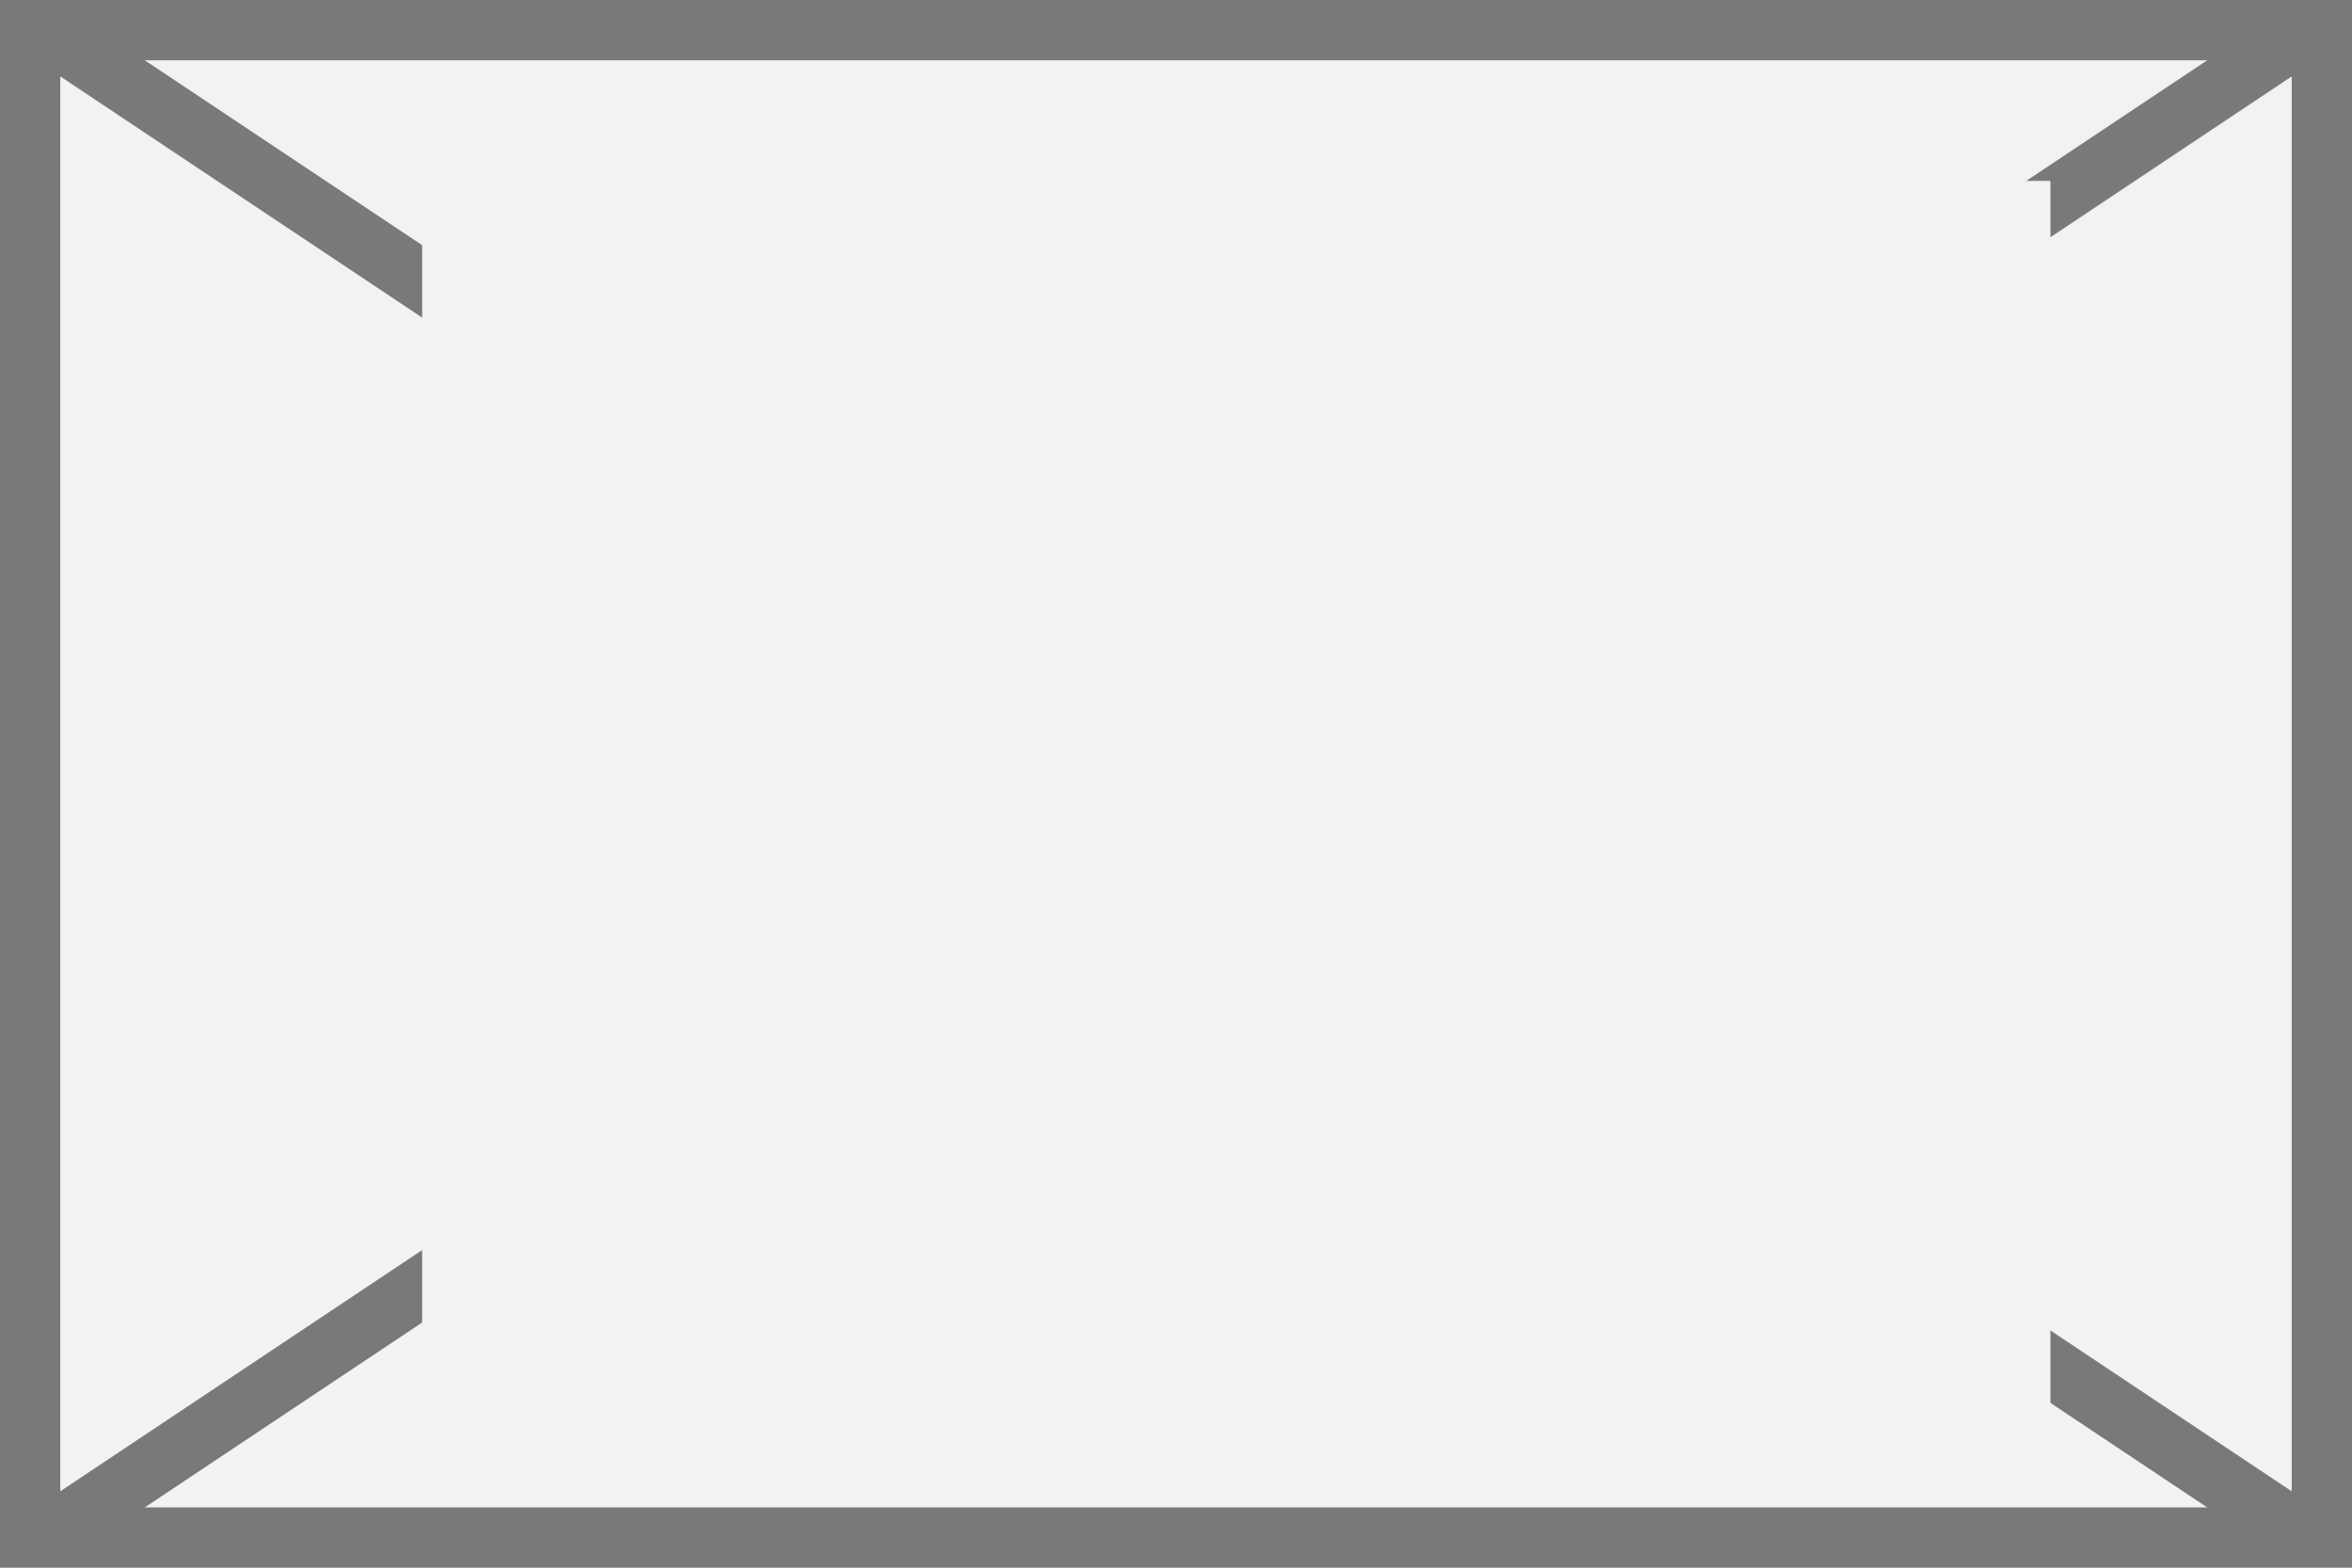
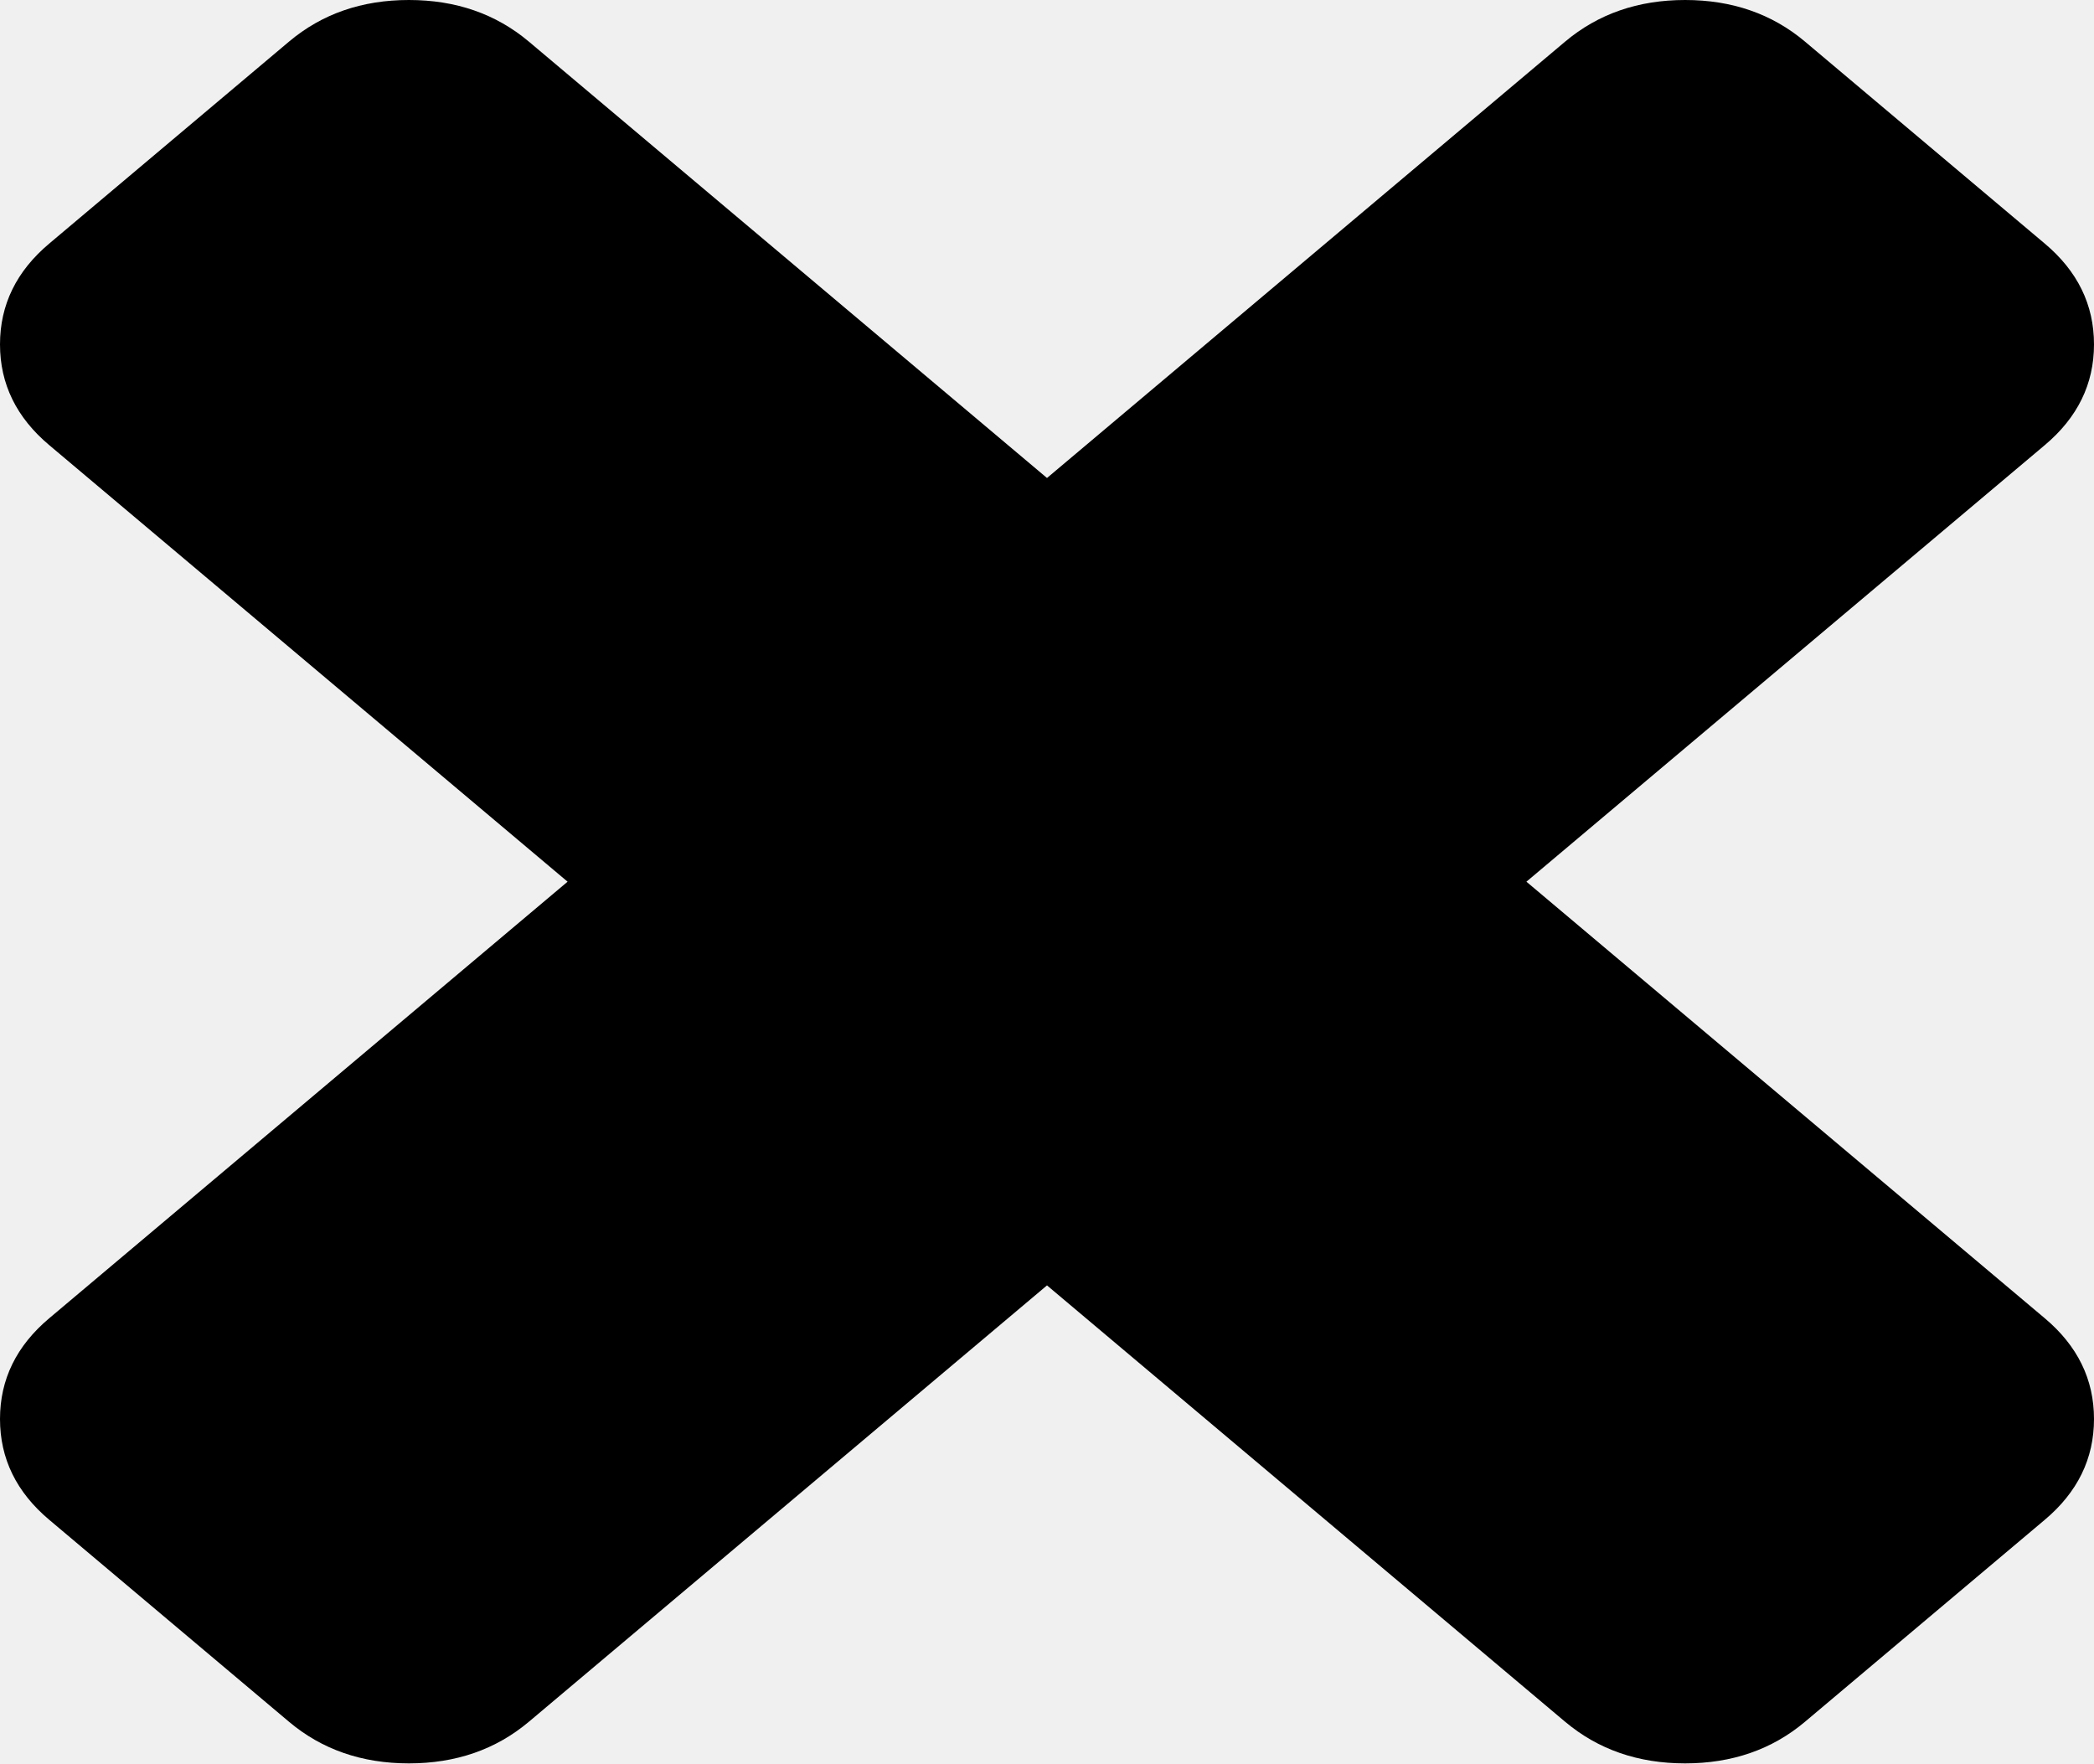
- <svg xmlns="http://www.w3.org/2000/svg" version="1.1" width="39px" height="26px">
-   <defs>
-     <mask fill="white" id="clip127">
-       <path d="M 849 503  L 876 503  L 876 525  L 849 525  Z M 842 500  L 881 500  L 881 526  L 842 526  Z " fill-rule="evenodd" />
-     </mask>
-   </defs>
-   <g transform="matrix(1 0 0 1 -842 -500 )">
-     <path d="M 842.5 500.5  L 880.5 500.5  L 880.5 525.5  L 842.5 525.5  L 842.5 500.5  Z " fill-rule="nonzero" fill="#f2f2f2" stroke="none" />
-     <path d="M 842.5 500.5  L 880.5 500.5  L 880.5 525.5  L 842.5 525.5  L 842.5 500.5  Z " stroke-width="1" stroke="#797979" fill="none" />
-     <path d="M 842.624 500.416  L 880.376 525.584  M 880.376 500.416  L 842.624 525.584  " stroke-width="1" stroke="#797979" fill="none" mask="url(#clip127)" />
+ <svg xmlns="http://www.w3.org/2000/svg" version="1.1" width="19px" height="16px">
+   <g transform="matrix(1 0 0 1 -2139 -262 )">
+     <path d="M 18.552 11.96  C 18.851 12.211  19 12.516  19 12.875  C 19 13.235  18.851 13.54  18.552 13.791  L 16.377 15.623  C 16.079 15.874  15.716 16  15.29 16  C 14.863 16  14.501 15.874  14.202 15.623  L 9.5 11.663  L 4.798 15.623  C 4.499 15.874  4.137 16  3.71 16  C 3.284 16  2.921 15.874  2.623 15.623  L 0.448 13.791  C 0.149 13.54  0 13.235  0 12.875  C 0 12.516  0.149 12.211  0.448 11.96  L 5.15 8  L 0.448 4.04  C 0.149 3.789  0 3.484  0 3.125  C 0 2.765  0.149 2.46  0.448 2.209  L 2.623 0.377  C 2.921 0.126  3.284 0  3.71 0  C 4.137 0  4.499 0.126  4.798 0.377  L 9.5 4.337  L 14.202 0.377  C 14.501 0.126  14.863 0  15.29 0  C 15.716 0  16.079 0.126  16.377 0.377  L 18.552 2.209  C 18.851 2.46  19 2.765  19 3.125  C 19 3.484  18.851 3.789  18.552 4.04  L 13.85 8  L 18.552 11.96  Z " fill-rule="nonzero" fill="#000000" stroke="none" transform="matrix(1 0 0 1 2139 262 )" />
  </g>
</svg>
